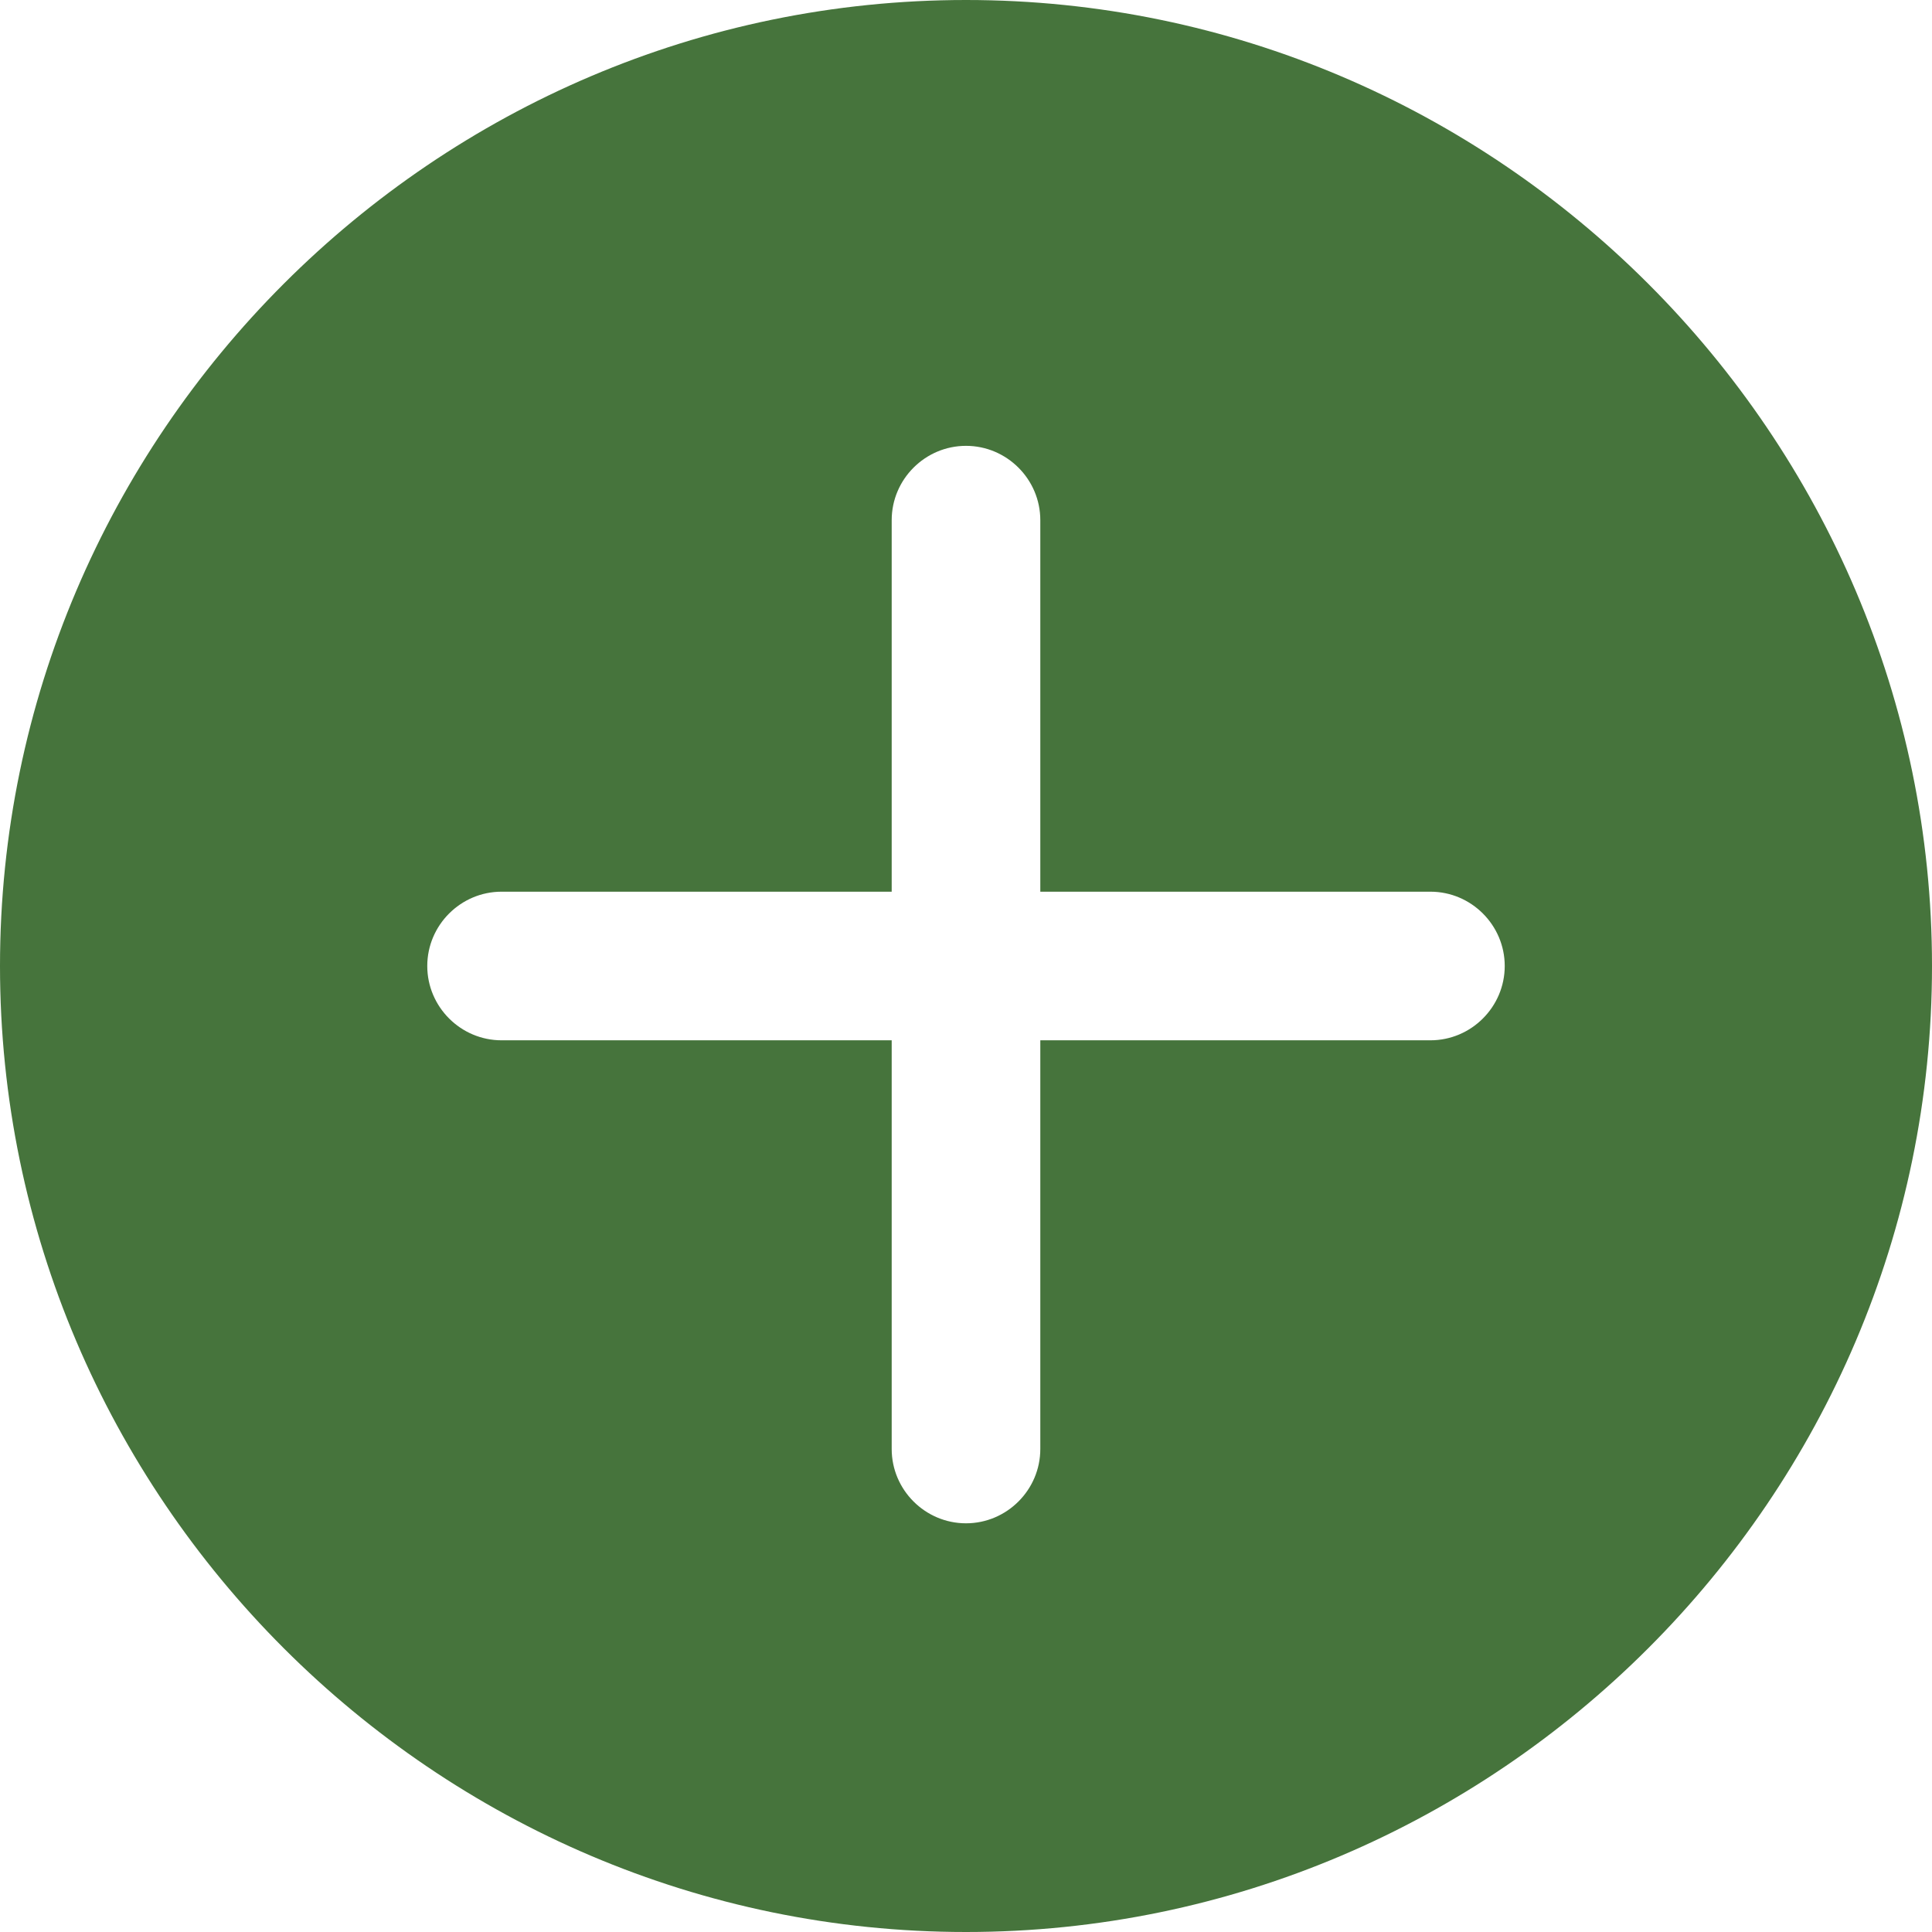
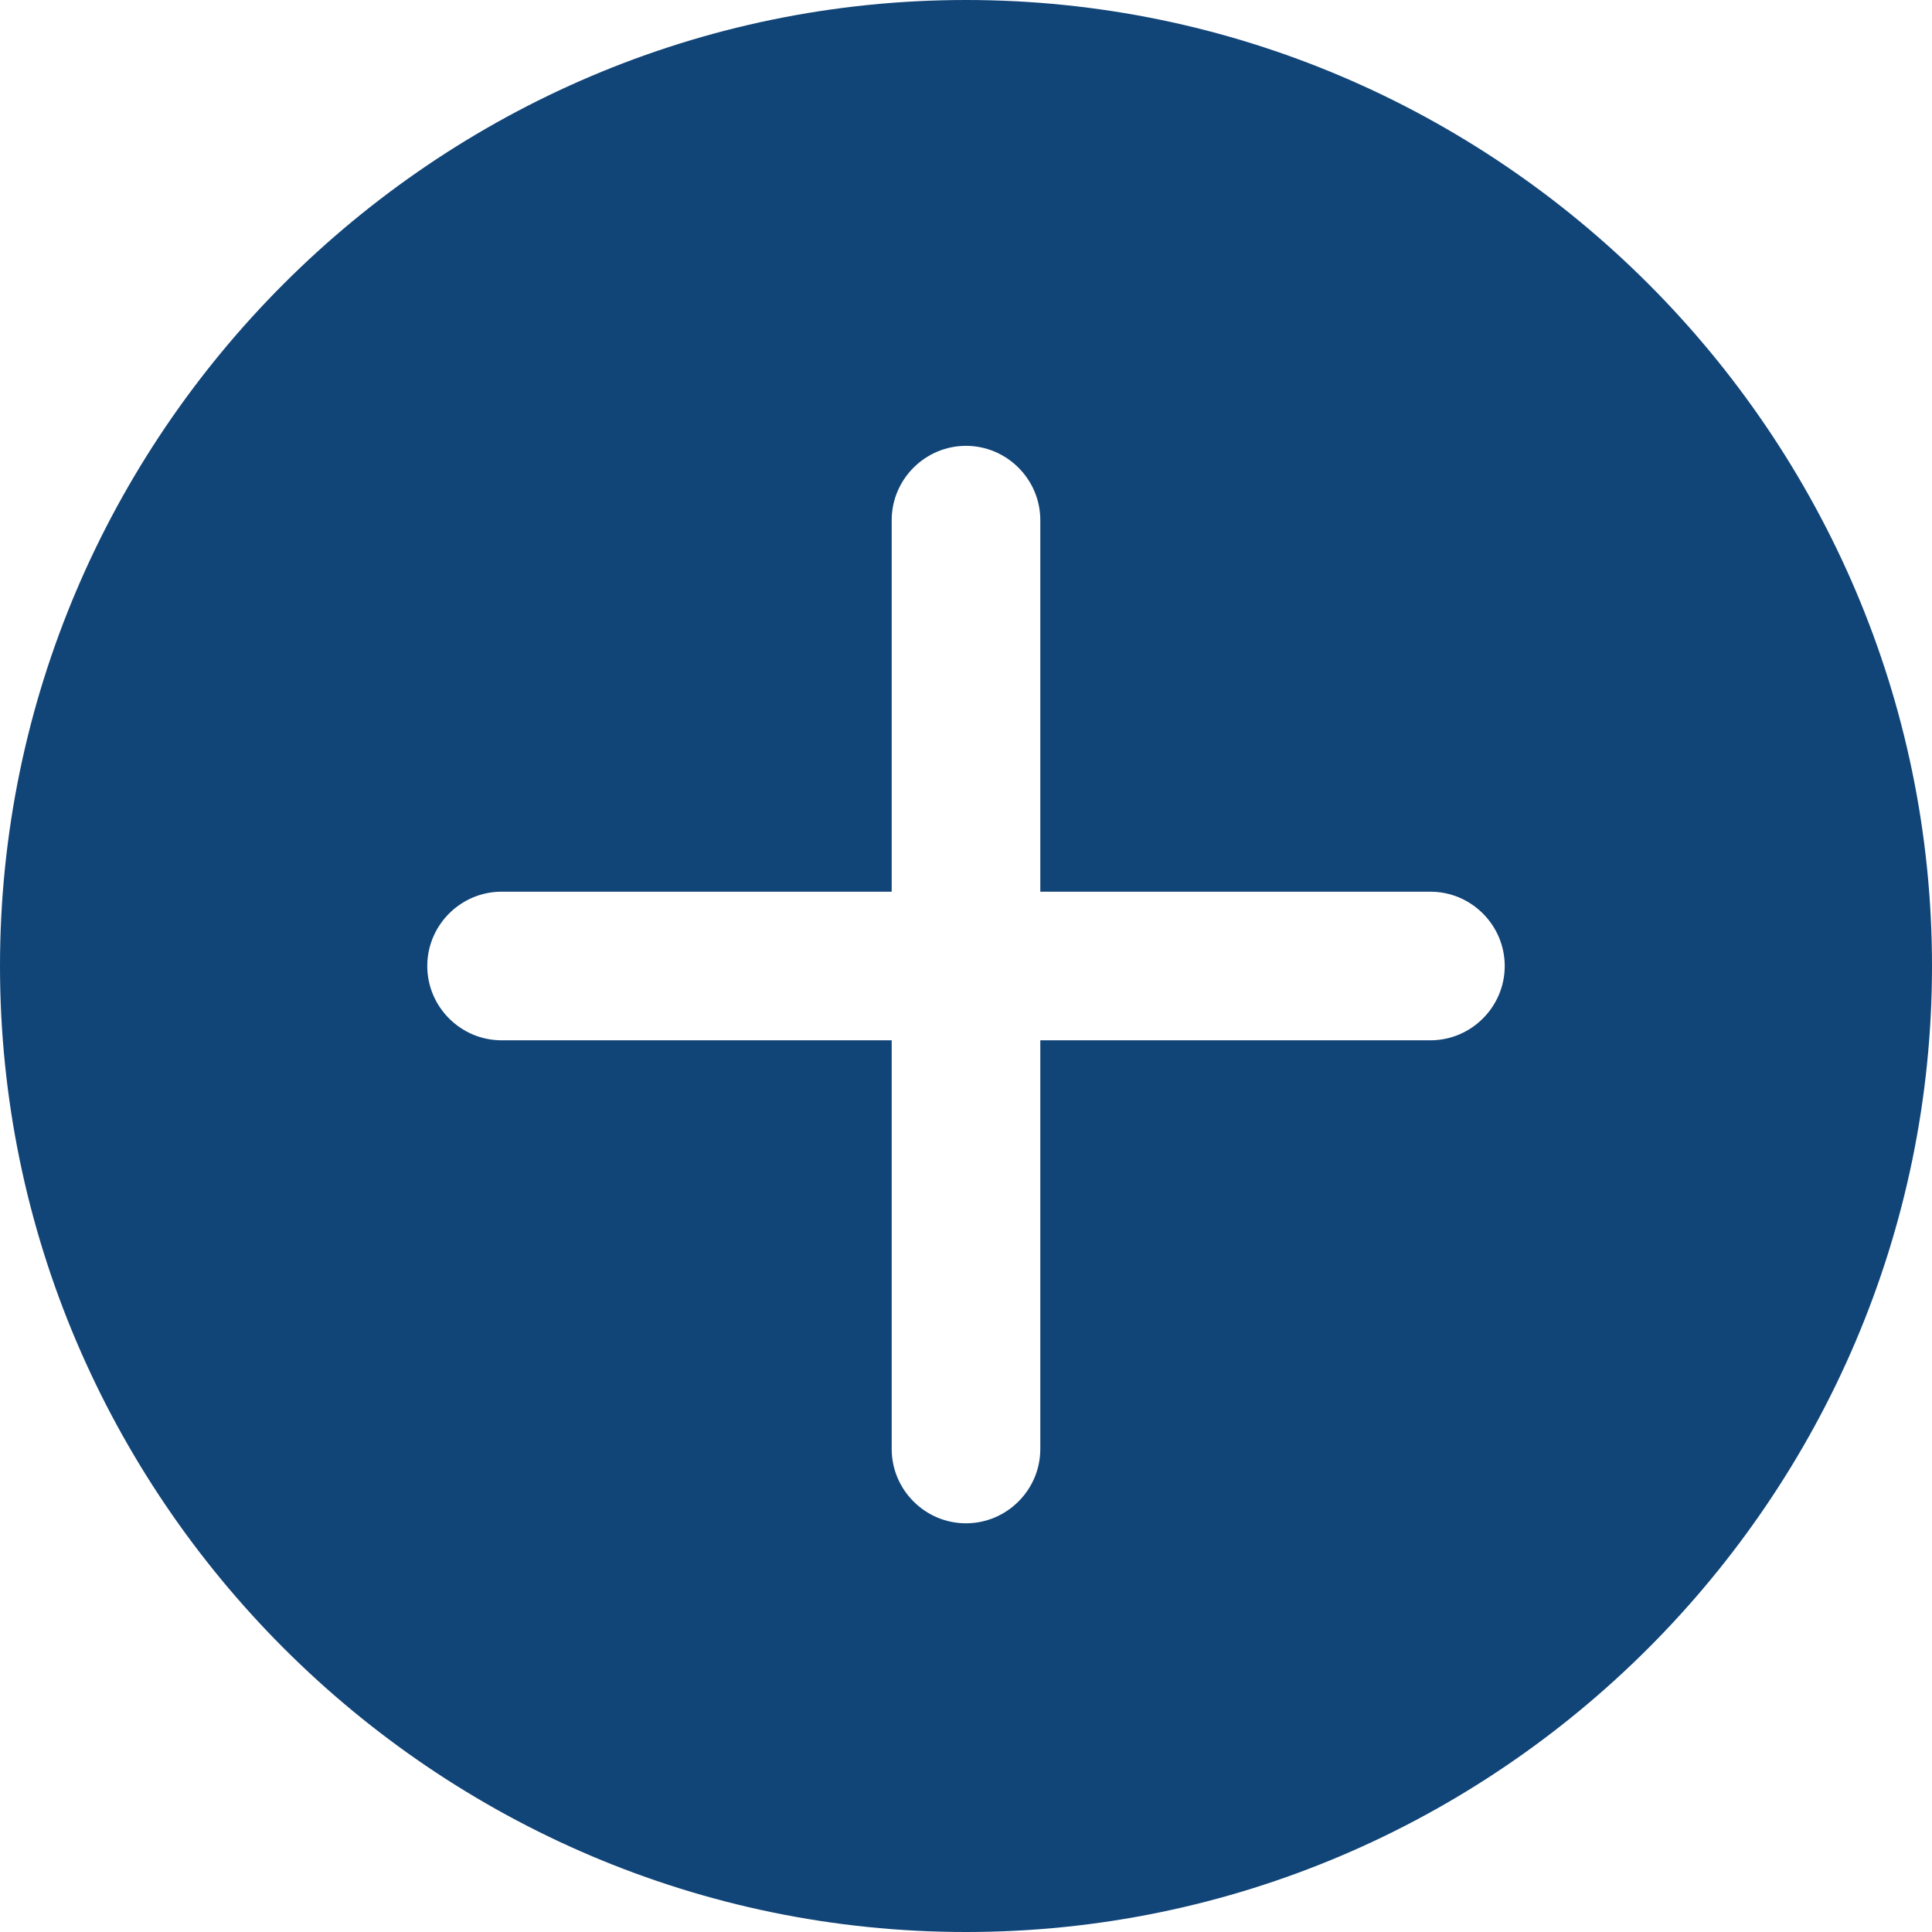
<svg xmlns="http://www.w3.org/2000/svg" version="1.1" id="Capa_1" x="0px" y="0px" viewBox="0 0 52 52" style="enable-background:new 0 0 52 52;" xml:space="preserve">
  <style type="text/css">
- 	.st0{fill:#46743C;}
+ 	.st0{fill:#147;}
</style>
  <path class="st0" d="M26,0C11.7,0,0,11.7,0,26s11.7,26,26,26s26-11.7,26-26S40.3,0,26,0z M38.5,28H28v11c0,1.1-0.9,2-2,2s-2-0.9-2-2  V28H13.5c-1.1,0-2-0.9-2-2s0.9-2,2-2H24V14c0-1.1,0.9-2,2-2s2,0.9,2,2v10h10.5c1.1,0,2,0.9,2,2S39.6,28,38.5,28z" />
</svg>
